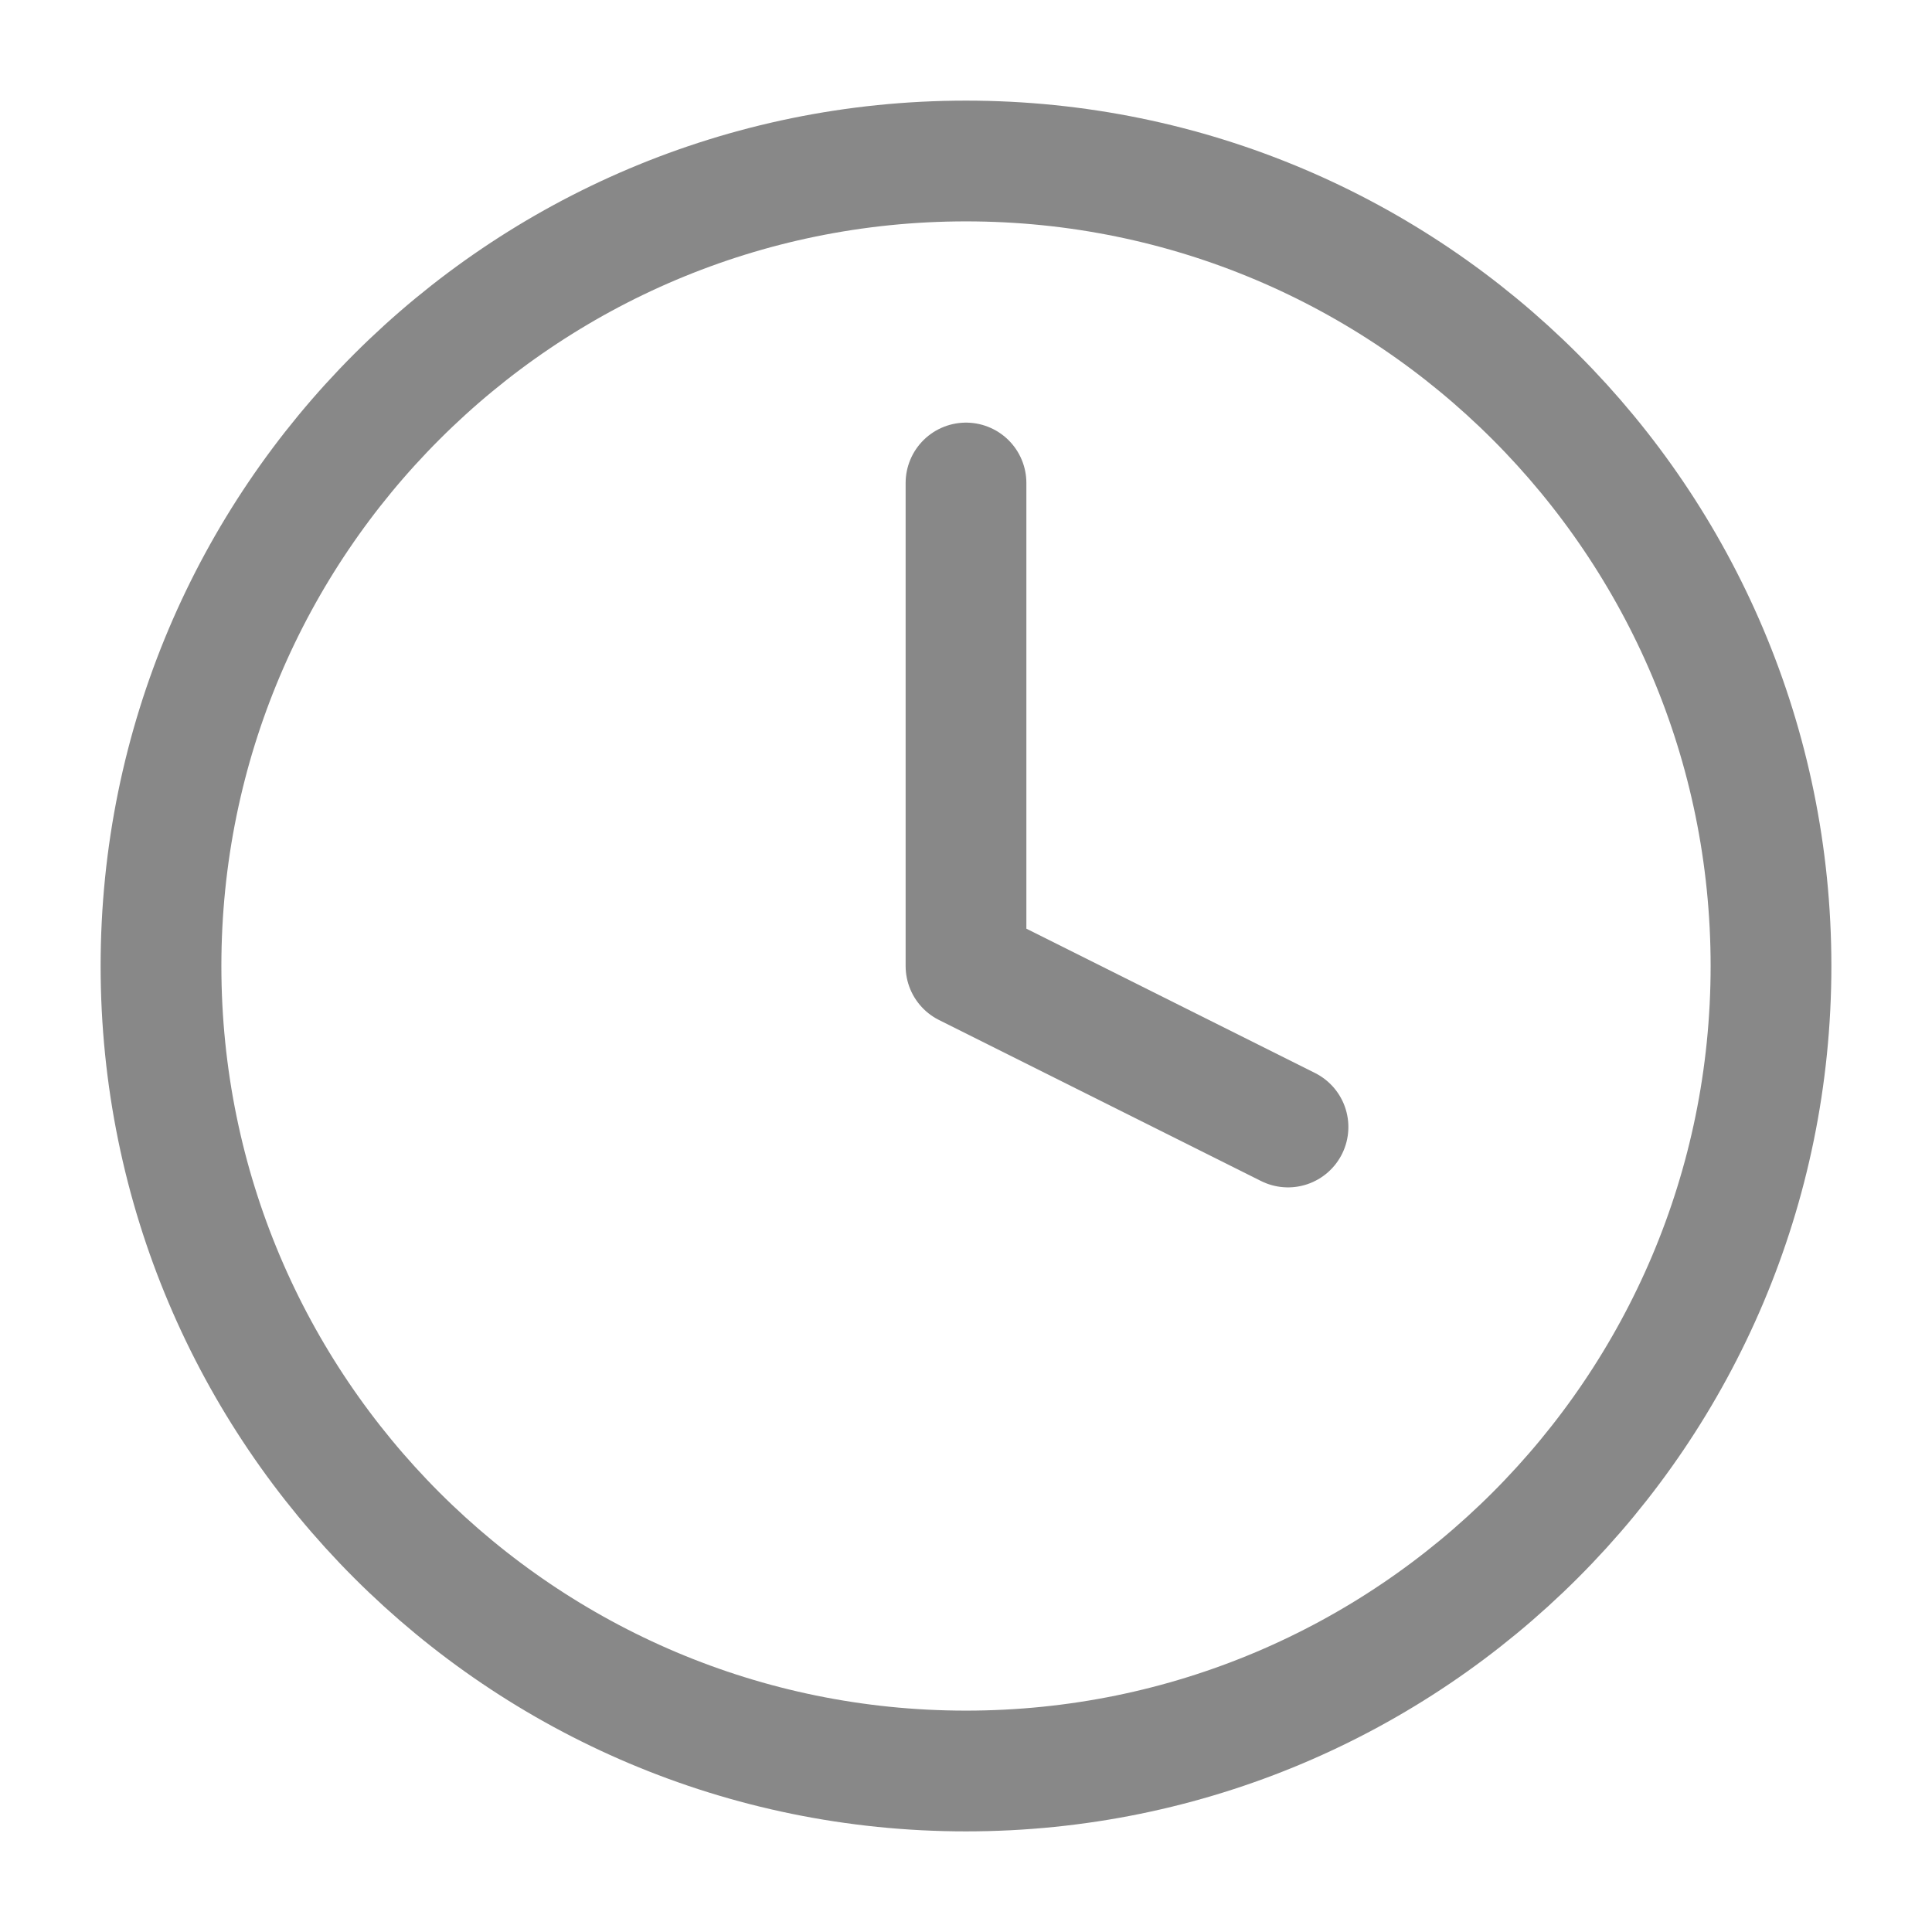
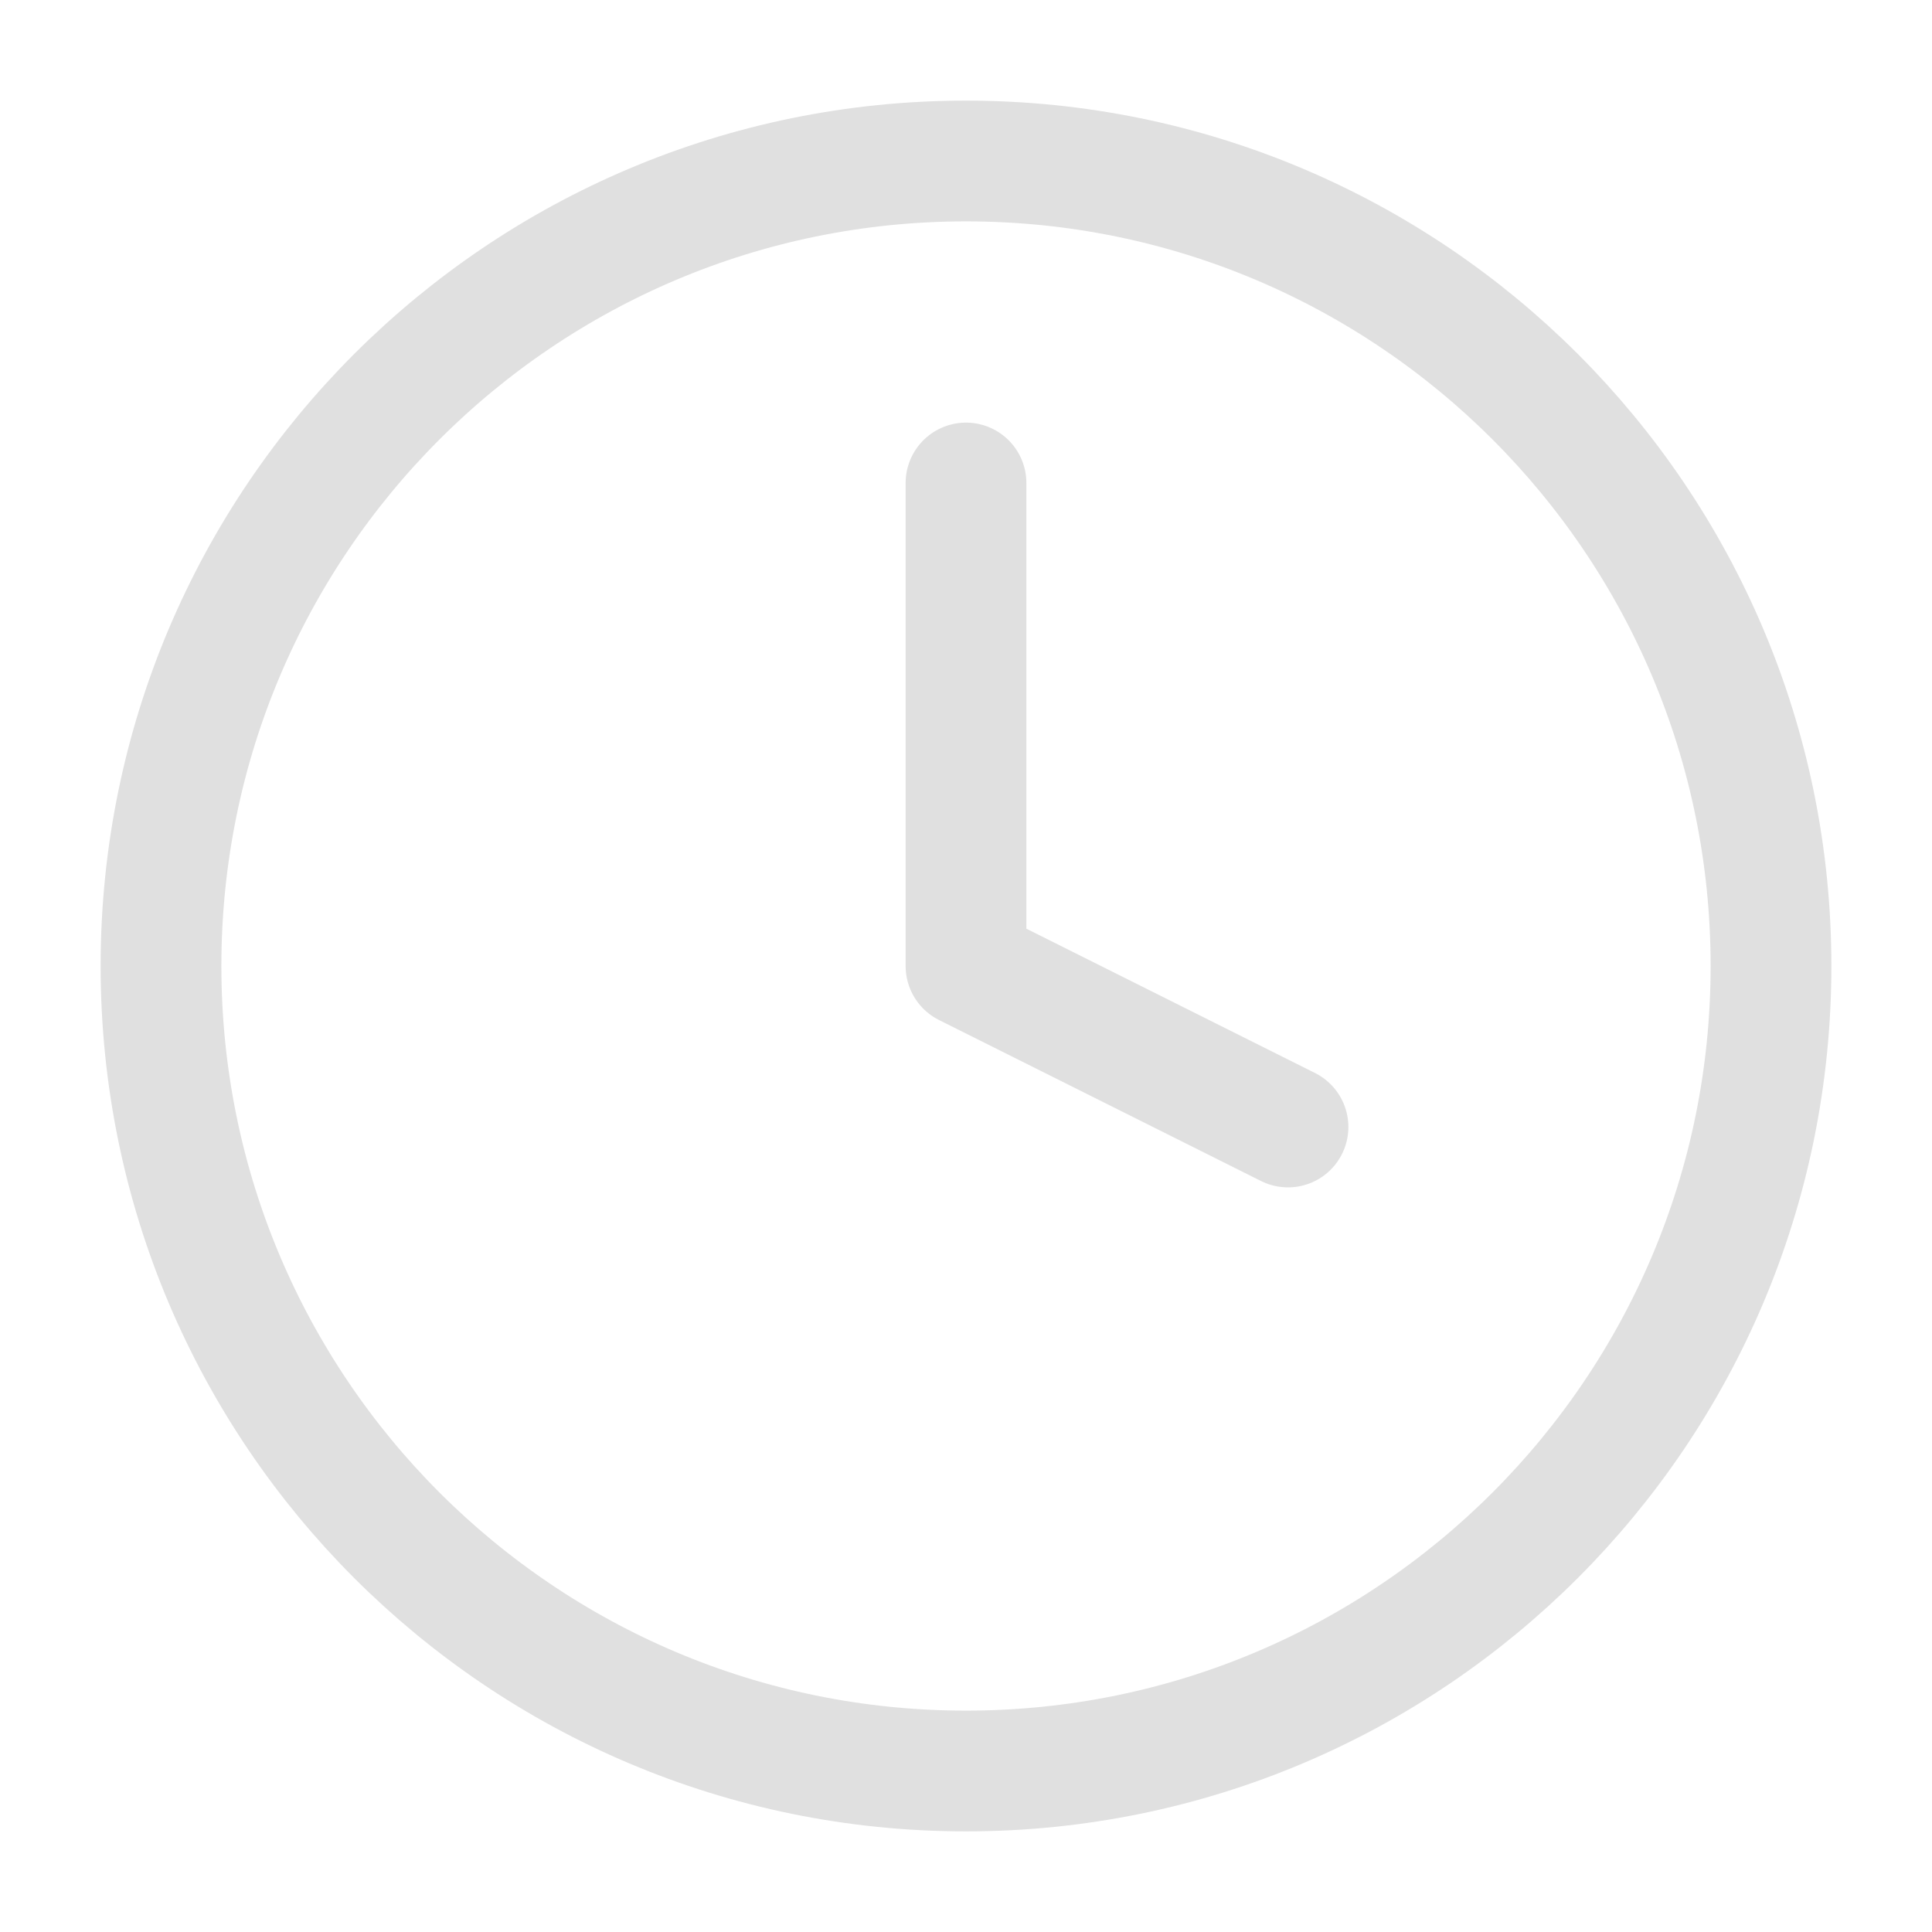
- <svg width="24" height="24" viewBox="0 0 24 24" fill="none" stroke="#888888" stroke-width="1.5" stroke-linecap="round" stroke-linejoin="round">
+ <svg width="48" height="48" viewBox="0 0 24 24" fill="none" stroke="#e0e0e0" stroke-width="1.5" stroke-linecap="round" stroke-linejoin="round">
  <circle cx="12" cy="12" r="10" />
  <polyline points="12 6 12 12 16 14" />
</svg>
